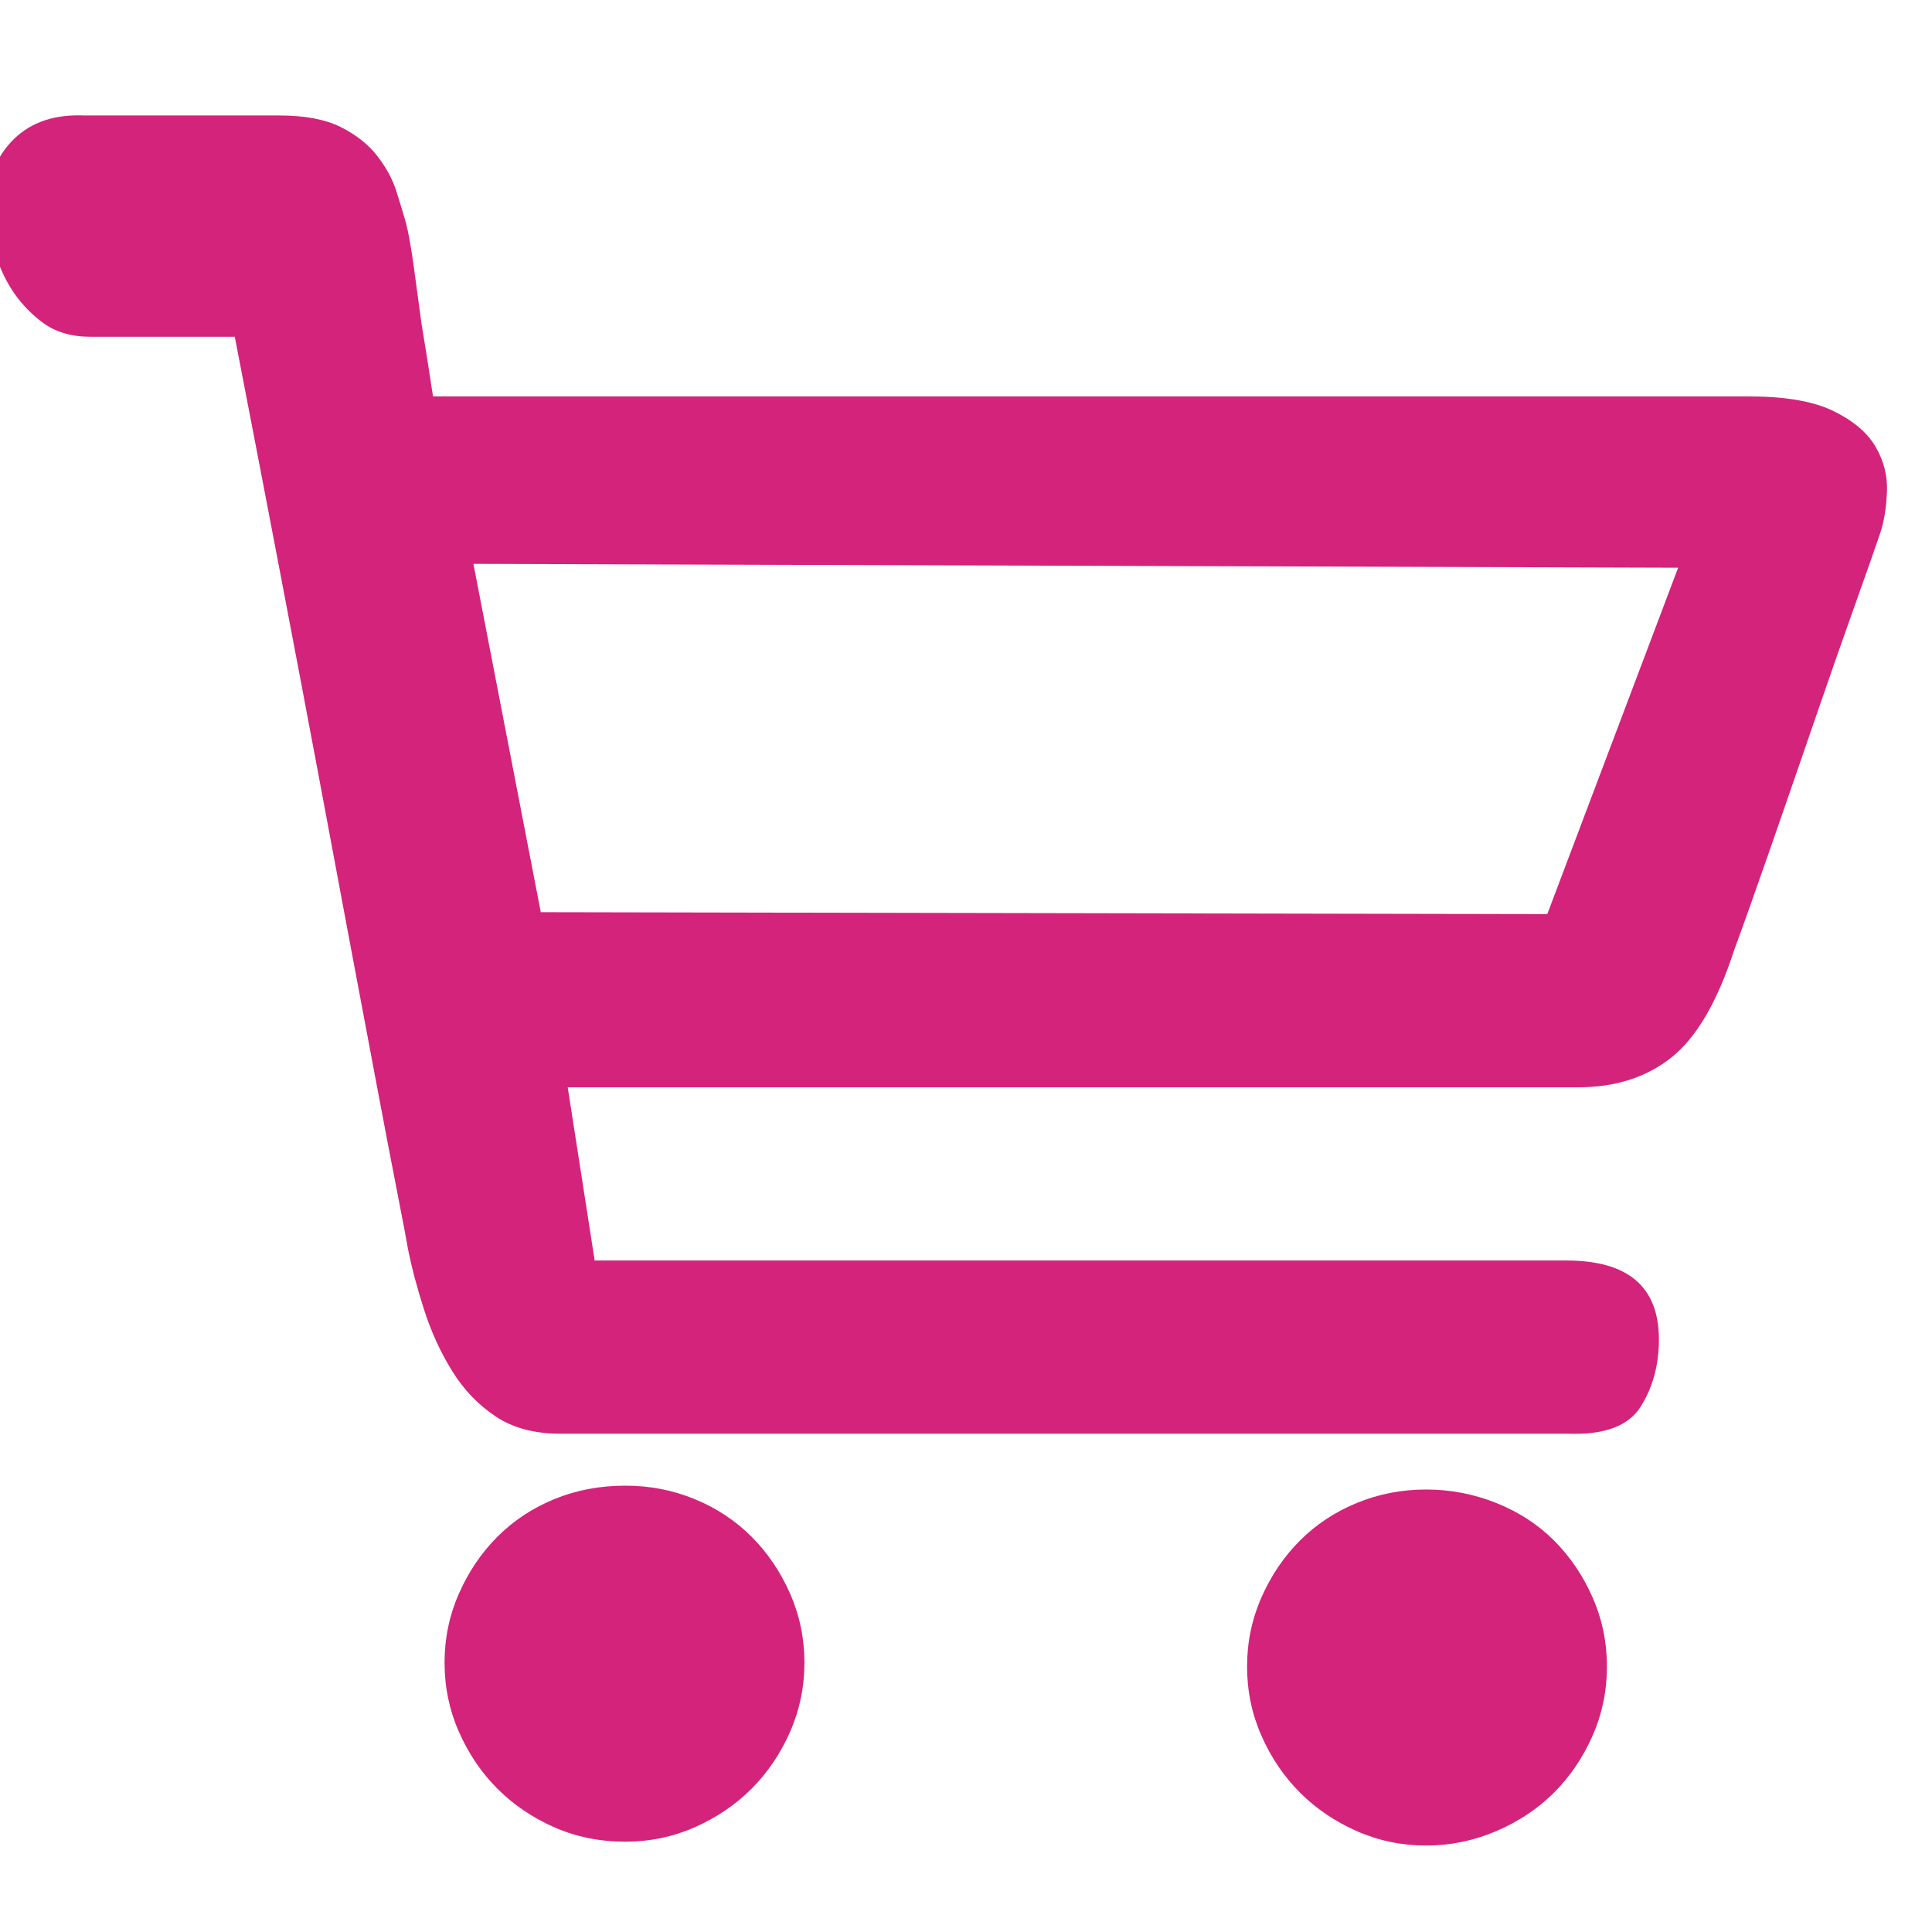
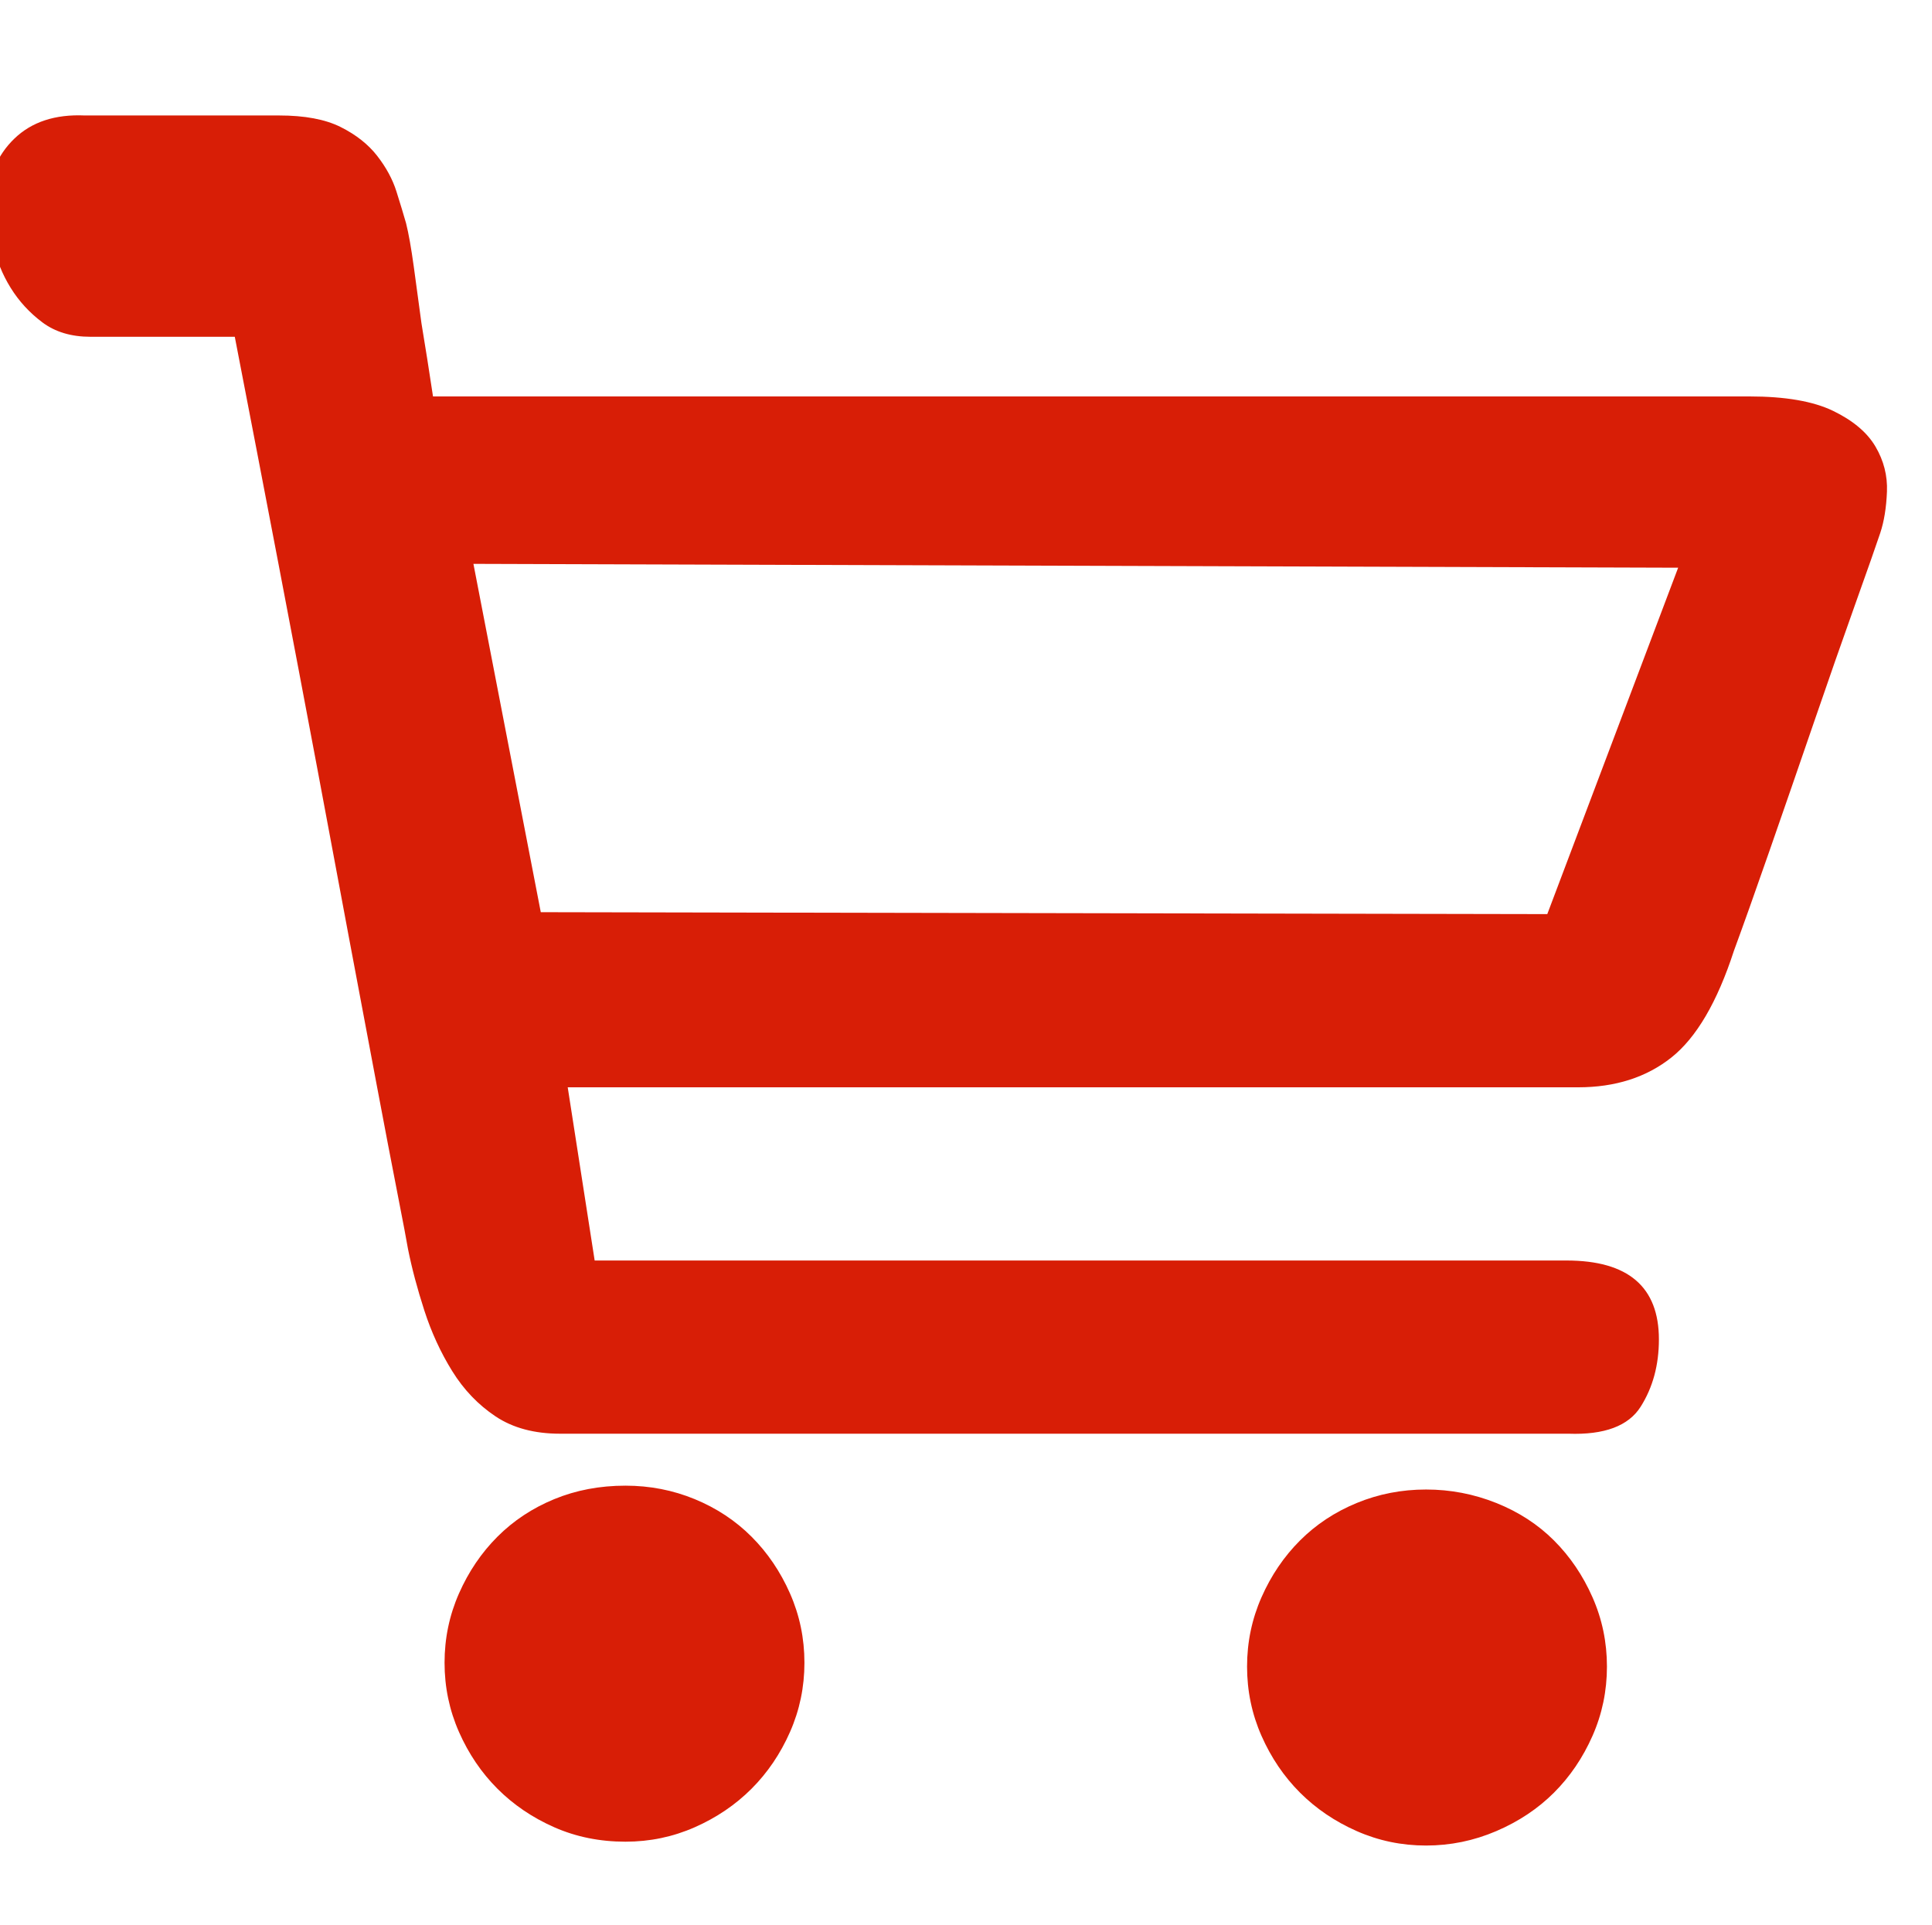
- <svg xmlns="http://www.w3.org/2000/svg" t="1571387730049" class="icon" viewBox="0 0 1028 1024" version="1.1" p-id="10582" width="200.781" height="200">
+ <svg xmlns="http://www.w3.org/2000/svg" t="1569344371698" class="icon" viewBox="0 0 1028 1024" version="1.1" p-id="8928" width="200.781" height="200">
  <defs>
    <style type="text/css" />
  </defs>
-   <path d="M332.8 790.528q19.456 0 36.864 7.168t30.208 19.968 20.48 30.208 7.68 36.864-7.68 36.864-20.48 30.208-30.208 20.48-36.864 7.68q-20.48 0-37.888-7.68t-30.208-20.48-20.48-30.208-7.68-36.864 7.68-36.864 20.48-30.208 30.208-19.968 37.888-7.168zM758.784 792.576q19.456 0 37.376 7.168t30.72 19.968 20.48 30.208 7.68 36.864-7.68 36.864-20.48 30.208-30.72 20.48-37.376 7.68-36.864-7.68-30.208-20.48-20.48-30.208-7.68-36.864 7.68-36.864 20.48-30.208 30.208-19.968 36.864-7.168zM930.816 210.944q28.672 0 44.544 7.68t22.528 18.944 6.144 24.064-3.584 22.016-13.312 37.888-22.016 62.976-23.552 68.096-18.944 53.248q-13.312 40.96-33.28 56.832t-49.664 15.872l-35.84 0-65.536 0-86.016 0-96.256 0-253.952 0 14.336 92.16 517.12 0q49.152 0 49.152 41.984 0 20.48-9.728 35.84t-38.4 14.336l-49.152 0-94.208 0-118.784 0-119.808 0-99.328 0-55.296 0q-20.48 0-34.304-9.216t-23.04-24.064-14.848-32.256-8.704-32.768q-1.024-6.144-5.632-29.696t-11.264-58.88-14.848-78.848-16.384-87.552q-19.456-103.424-44.032-230.4l-76.8 0q-15.36 0-25.6-7.68t-16.896-18.432-9.216-23.04-2.56-22.528q0-20.48 13.824-33.792t37.376-12.288l103.424 0q20.48 0 32.768 6.144t19.456 15.36 10.24 18.944 5.12 16.896q2.048 8.192 4.096 23.04t4.096 30.208q3.072 18.432 6.144 38.912l700.416 0zM892.928 302.08l-641.024-2.048 35.84 185.344 535.552 1.024z" p-id="10583" fill="#d4237a" />
+   <path d="M332.8 790.528q19.456 0 36.864 7.168t30.208 19.968 20.48 30.208 7.68 36.864-7.68 36.864-20.48 30.208-30.208 20.48-36.864 7.68q-20.48 0-37.888-7.68t-30.208-20.48-20.48-30.208-7.68-36.864 7.68-36.864 20.48-30.208 30.208-19.968 37.888-7.168zM758.784 792.576q19.456 0 37.376 7.168t30.72 19.968 20.48 30.208 7.68 36.864-7.68 36.864-20.48 30.208-30.72 20.48-37.376 7.68-36.864-7.68-30.208-20.48-20.48-30.208-7.68-36.864 7.68-36.864 20.48-30.208 30.208-19.968 36.864-7.168zM930.816 210.944q28.672 0 44.544 7.68t22.528 18.944 6.144 24.064-3.584 22.016-13.312 37.888-22.016 62.976-23.552 68.096-18.944 53.248q-13.312 40.96-33.28 56.832t-49.664 15.872l-35.84 0-65.536 0-86.016 0-96.256 0-253.952 0 14.336 92.16 517.12 0q49.152 0 49.152 41.984 0 20.48-9.728 35.84t-38.4 14.336l-49.152 0-94.208 0-118.784 0-119.808 0-99.328 0-55.296 0q-20.48 0-34.304-9.216t-23.04-24.064-14.848-32.256-8.704-32.768q-1.024-6.144-5.632-29.696t-11.264-58.88-14.848-78.848-16.384-87.552q-19.456-103.424-44.032-230.4l-76.8 0q-15.36 0-25.6-7.68t-16.896-18.432-9.216-23.04-2.56-22.528q0-20.48 13.824-33.792t37.376-12.288l103.424 0q20.48 0 32.768 6.144t19.456 15.36 10.24 18.944 5.12 16.896q2.048 8.192 4.096 23.04t4.096 30.208q3.072 18.432 6.144 38.912l700.416 0zM892.928 302.08l-641.024-2.048 35.84 185.344 535.552 1.024z" p-id="8929" fill="#d81e06" />
</svg>
